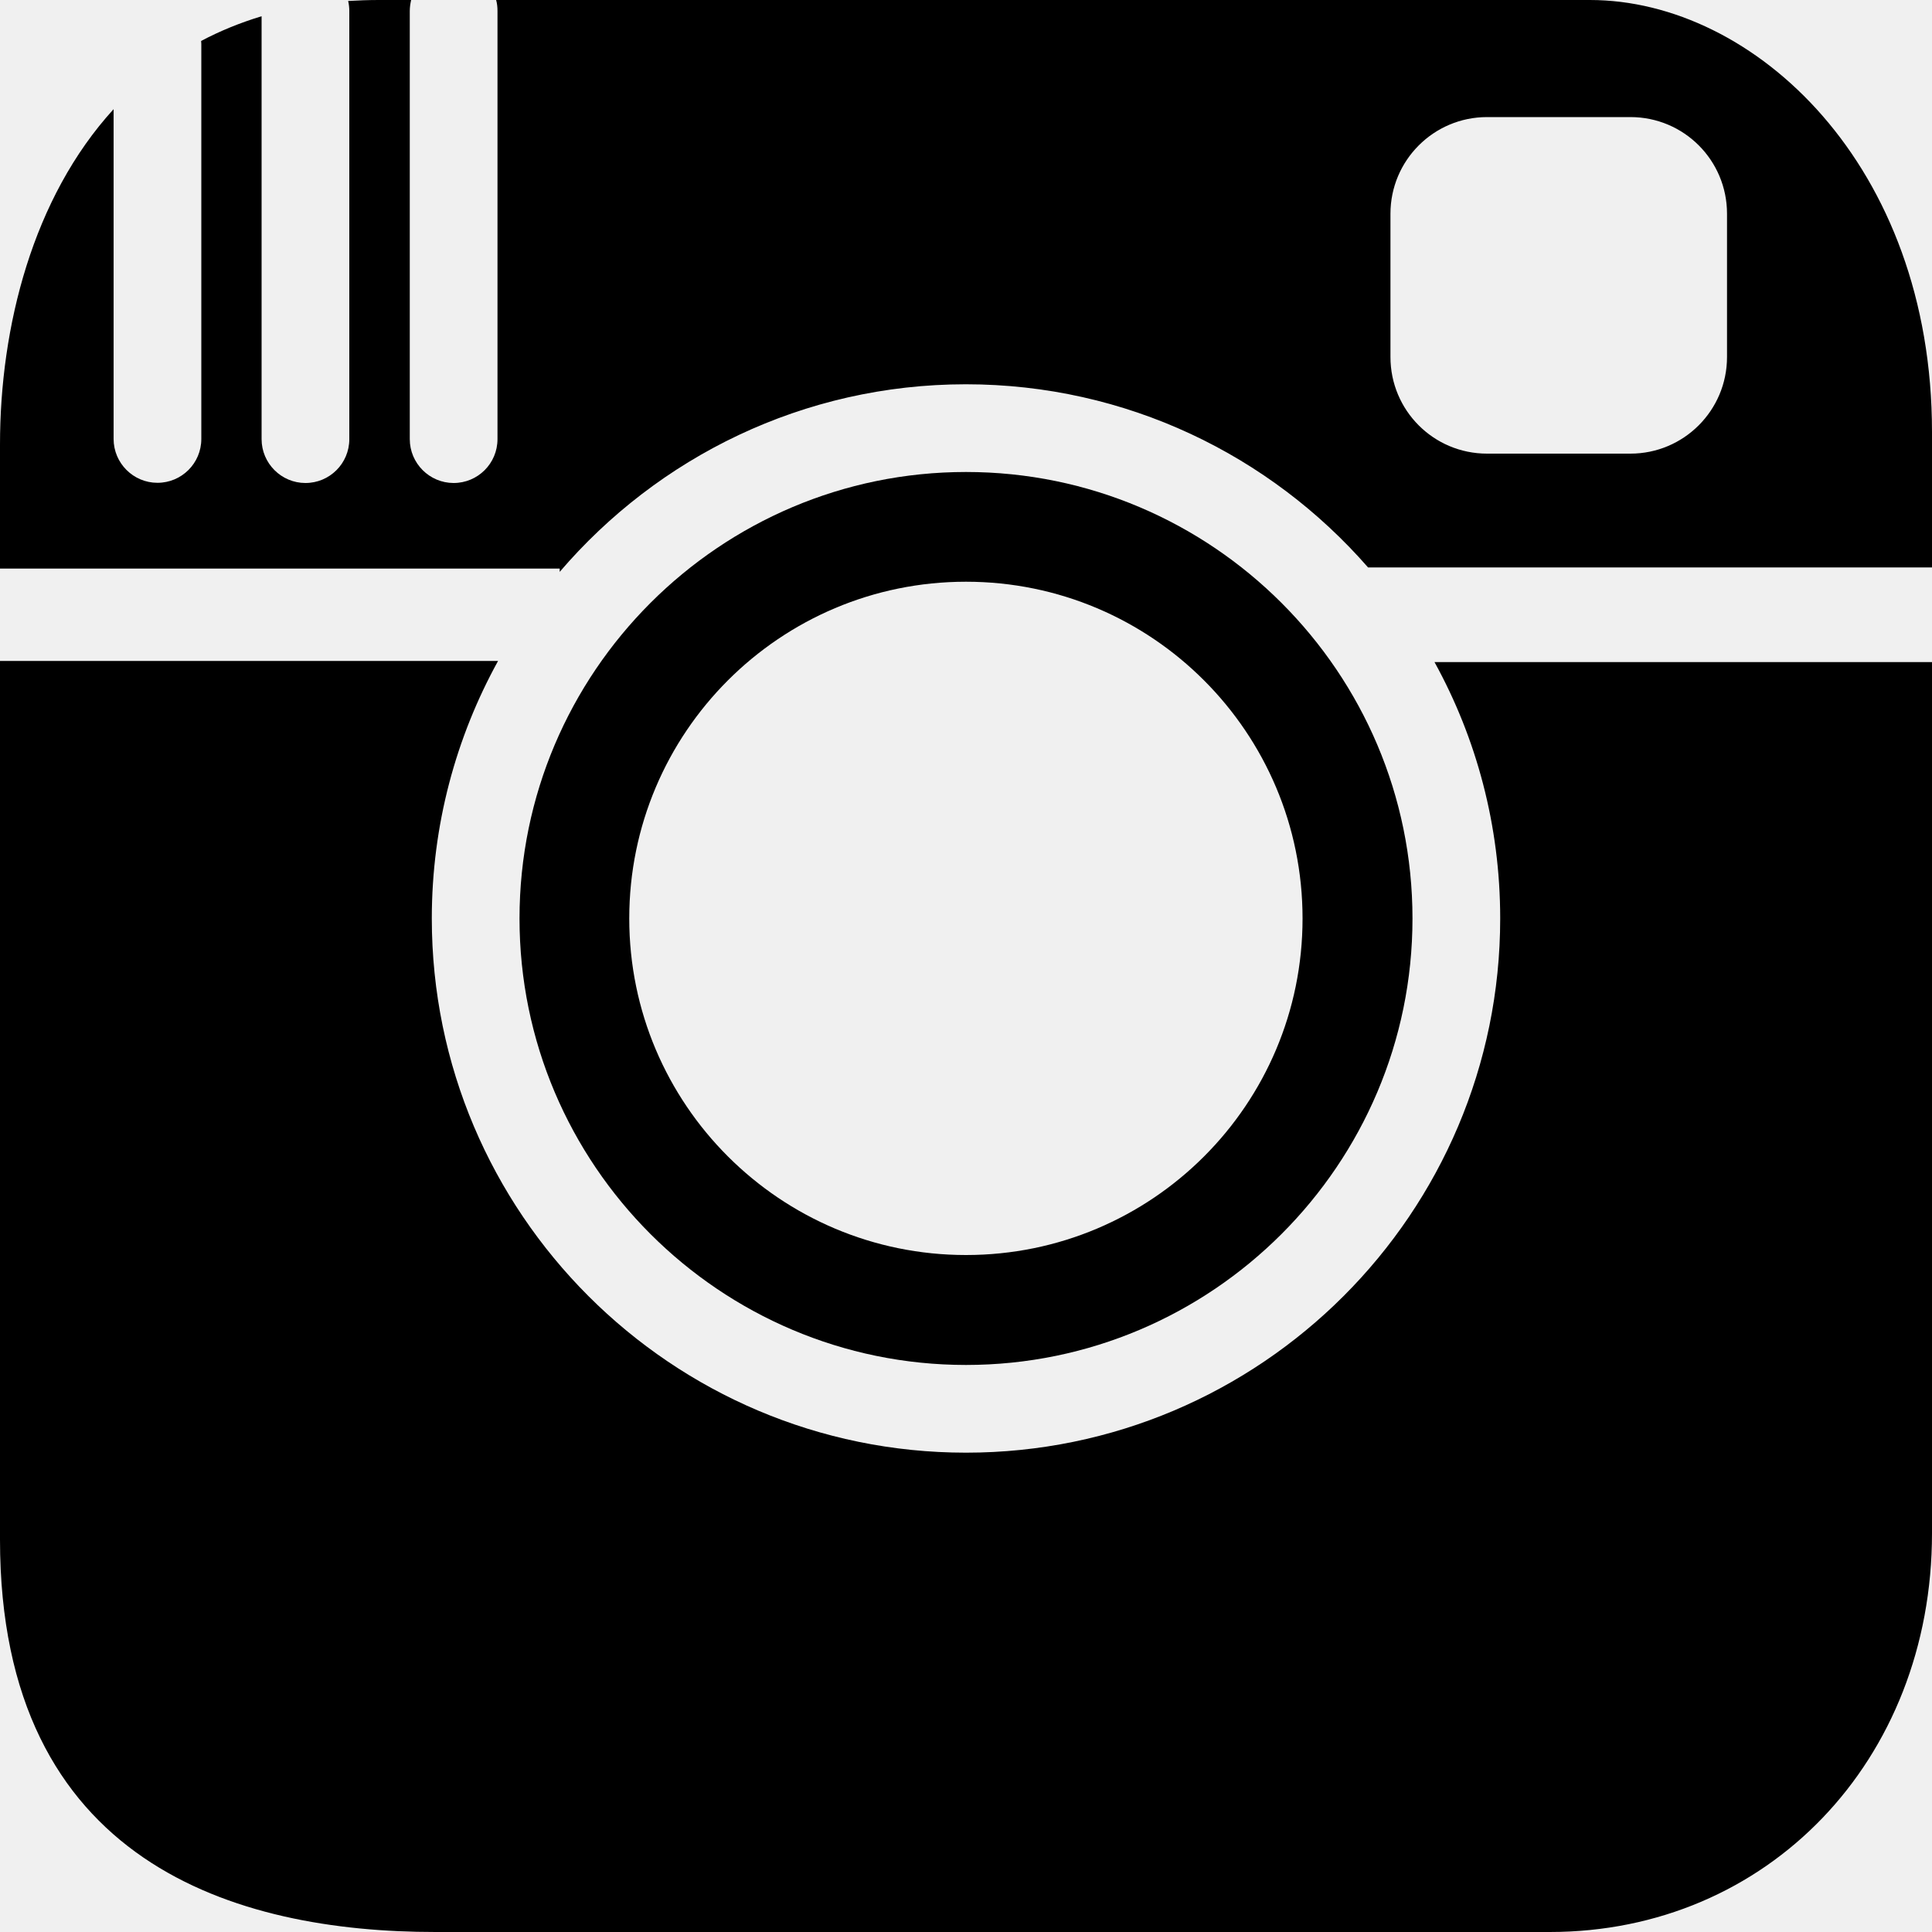
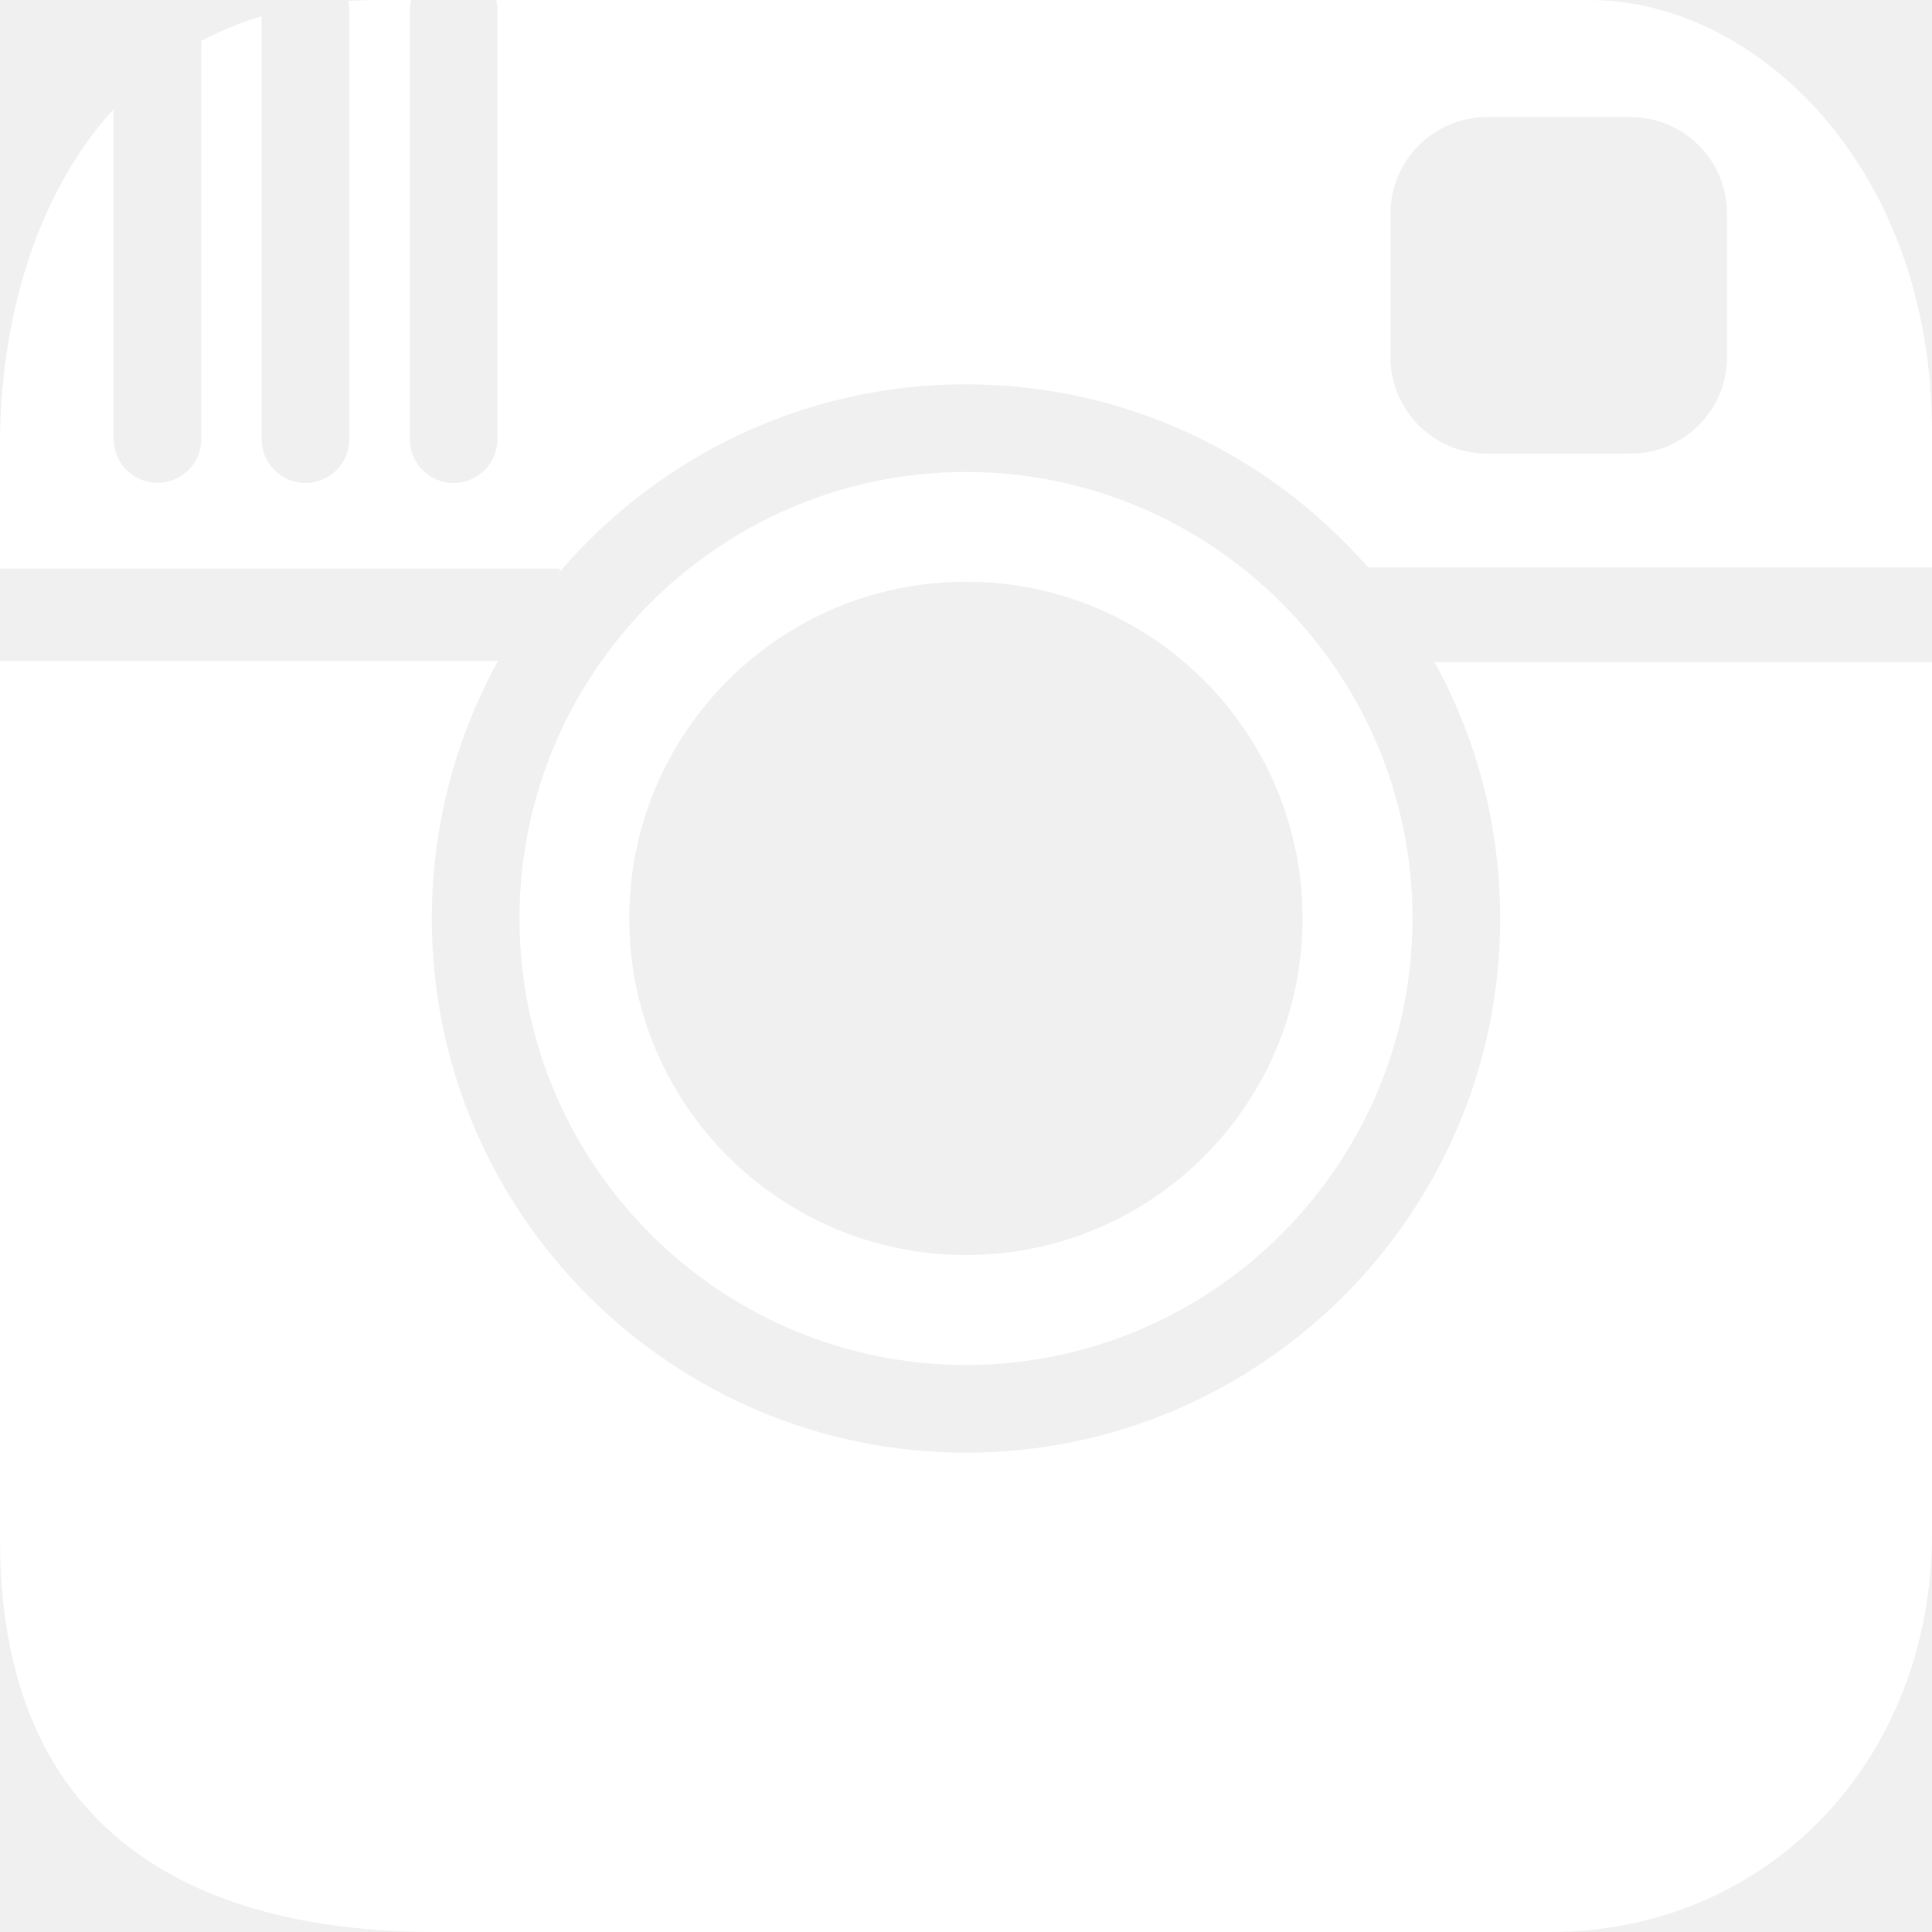
- <svg xmlns="http://www.w3.org/2000/svg" version="1.1" id="Layer_1" x="0px" y="0px" viewBox="0 0 1000 1000" enable-background="new 0 0 1000 1000" xml:space="preserve">
+ <svg xmlns="http://www.w3.org/2000/svg" version="1.1" id="Layer_1" x="0px" y="0px" viewBox="0 0 1000 1000" style="enable-background:new 0 0 1000 1000;" xml:space="preserve">
+   <style type="text/css">
+ 	.st0{fill:#FFFFFF;}
+ </style>
  <g>
-     <path d="M822.9,0H256.8c0.5,1.8,0.7,3.7,0.7,5.7v221.6c0,12.6-10.2,22.7-22.7,22.7s-22.7-10.2-22.7-22.7V5.7c0-2,0.3-3.9,0.7-5.7   H196c-5.4,0-10.6,0.2-15.8,0.5c0.4,1.7,0.6,3.4,0.6,5.2v221.6c0,12.6-10.2,22.7-22.7,22.7s-22.7-10.2-22.7-22.7V8.4   c-11.2,3.4-21.7,7.7-31.3,12.8c0,0.5,0.1,1,0.1,1.5v204.5c0,12.6-10.2,22.7-22.7,22.7s-22.7-10.2-22.7-22.7V56.5   C16.9,102.4,0,169.2,0,230.1v64.2h289.7v1.7c50.8-59.4,126.2-97.1,210.2-97.1c83,0,157.5,36.7,208.2,94.8H1000v-70.1   C1000,85.5,908.1,0,822.9,0z M893.9,184.8c0,27.6-22.4,50-50,50h-74.2c-27.7,0-50-22.4-50-50v-74.2c0-27.6,22.4-50,50-50h74.2   c27.7,0,50,22.4,50,50V184.8z" />
-     <path d="M776.5,475.4c0,152.5-124,276.5-276.5,276.5s-276.5-124-276.5-276.5c0-48.3,12.5-93.8,34.3-133.3H0v454.8   C0,964.8,122.6,1000,225.4,1000h576.7c112.8,0,197.9-88.7,197.9-206.4V342.7H742.5C764.2,382.1,776.5,427.3,776.5,475.4z" />
-     <path d="M500,706.5c127.4,0,231.1-103.7,231.1-231.1S627.4,244.3,500,244.3S268.9,348,268.9,475.4S372.6,706.5,500,706.5z    M500,301.1c96.2,0,174.2,78,174.2,174.3s-78,174.2-174.2,174.2c-96.2,0-174.3-78-174.3-174.2S403.7,301.1,500,301.1z" />
+     <path class="st0" d="M822.9,0H256.8c0.5,1.8,0.7,3.7,0.7,5.7v221.6c0,12.6-10.2,22.7-22.7,22.7s-22.7-10.2-22.7-22.7V5.7   c0-2,0.3-3.9,0.7-5.7H196c-5.4,0-10.6,0.2-15.8,0.5c0.4,1.7,0.6,3.4,0.6,5.2v221.6c0,12.6-10.2,22.7-22.7,22.7   s-22.7-10.2-22.7-22.7V8.4c-11.2,3.4-21.7,7.7-31.3,12.8c0,0.5,0.1,1,0.1,1.5v204.5c0,12.6-10.2,22.7-22.7,22.7   s-22.7-10.2-22.7-22.7V56.5C16.9,102.4,0,169.2,0,230.1v64.2h289.7v1.7c50.8-59.4,126.2-97.1,210.2-97.1   c83,0,157.5,36.7,208.2,94.8H1000v-70.1C1000,85.5,908.1,0,822.9,0z M893.9,184.8c0,27.6-22.4,50-50,50h-74.2   c-27.7,0-50-22.4-50-50v-74.2c0-27.6,22.4-50,50-50h74.2c27.7,0,50,22.4,50,50V184.8z" />
+     <path class="st0" d="M776.5,475.4c0,152.5-124,276.5-276.5,276.5s-276.5-124-276.5-276.5c0-48.3,12.5-93.8,34.3-133.3H0v454.8   C0,964.8,122.6,1000,225.4,1000h576.7c112.8,0,197.9-88.7,197.9-206.4V342.7H742.5C764.2,382.1,776.5,427.3,776.5,475.4z" />
+     <path class="st0" d="M500,706.5c127.4,0,231.1-103.7,231.1-231.1S627.4,244.3,500,244.3S268.9,348,268.9,475.4   S372.6,706.5,500,706.5z M500,301.1c96.2,0,174.2,78,174.2,174.3s-78,174.2-174.2,174.2s-174.3-78-174.3-174.2   S403.7,301.1,500,301.1z" />
  </g>
</svg>
